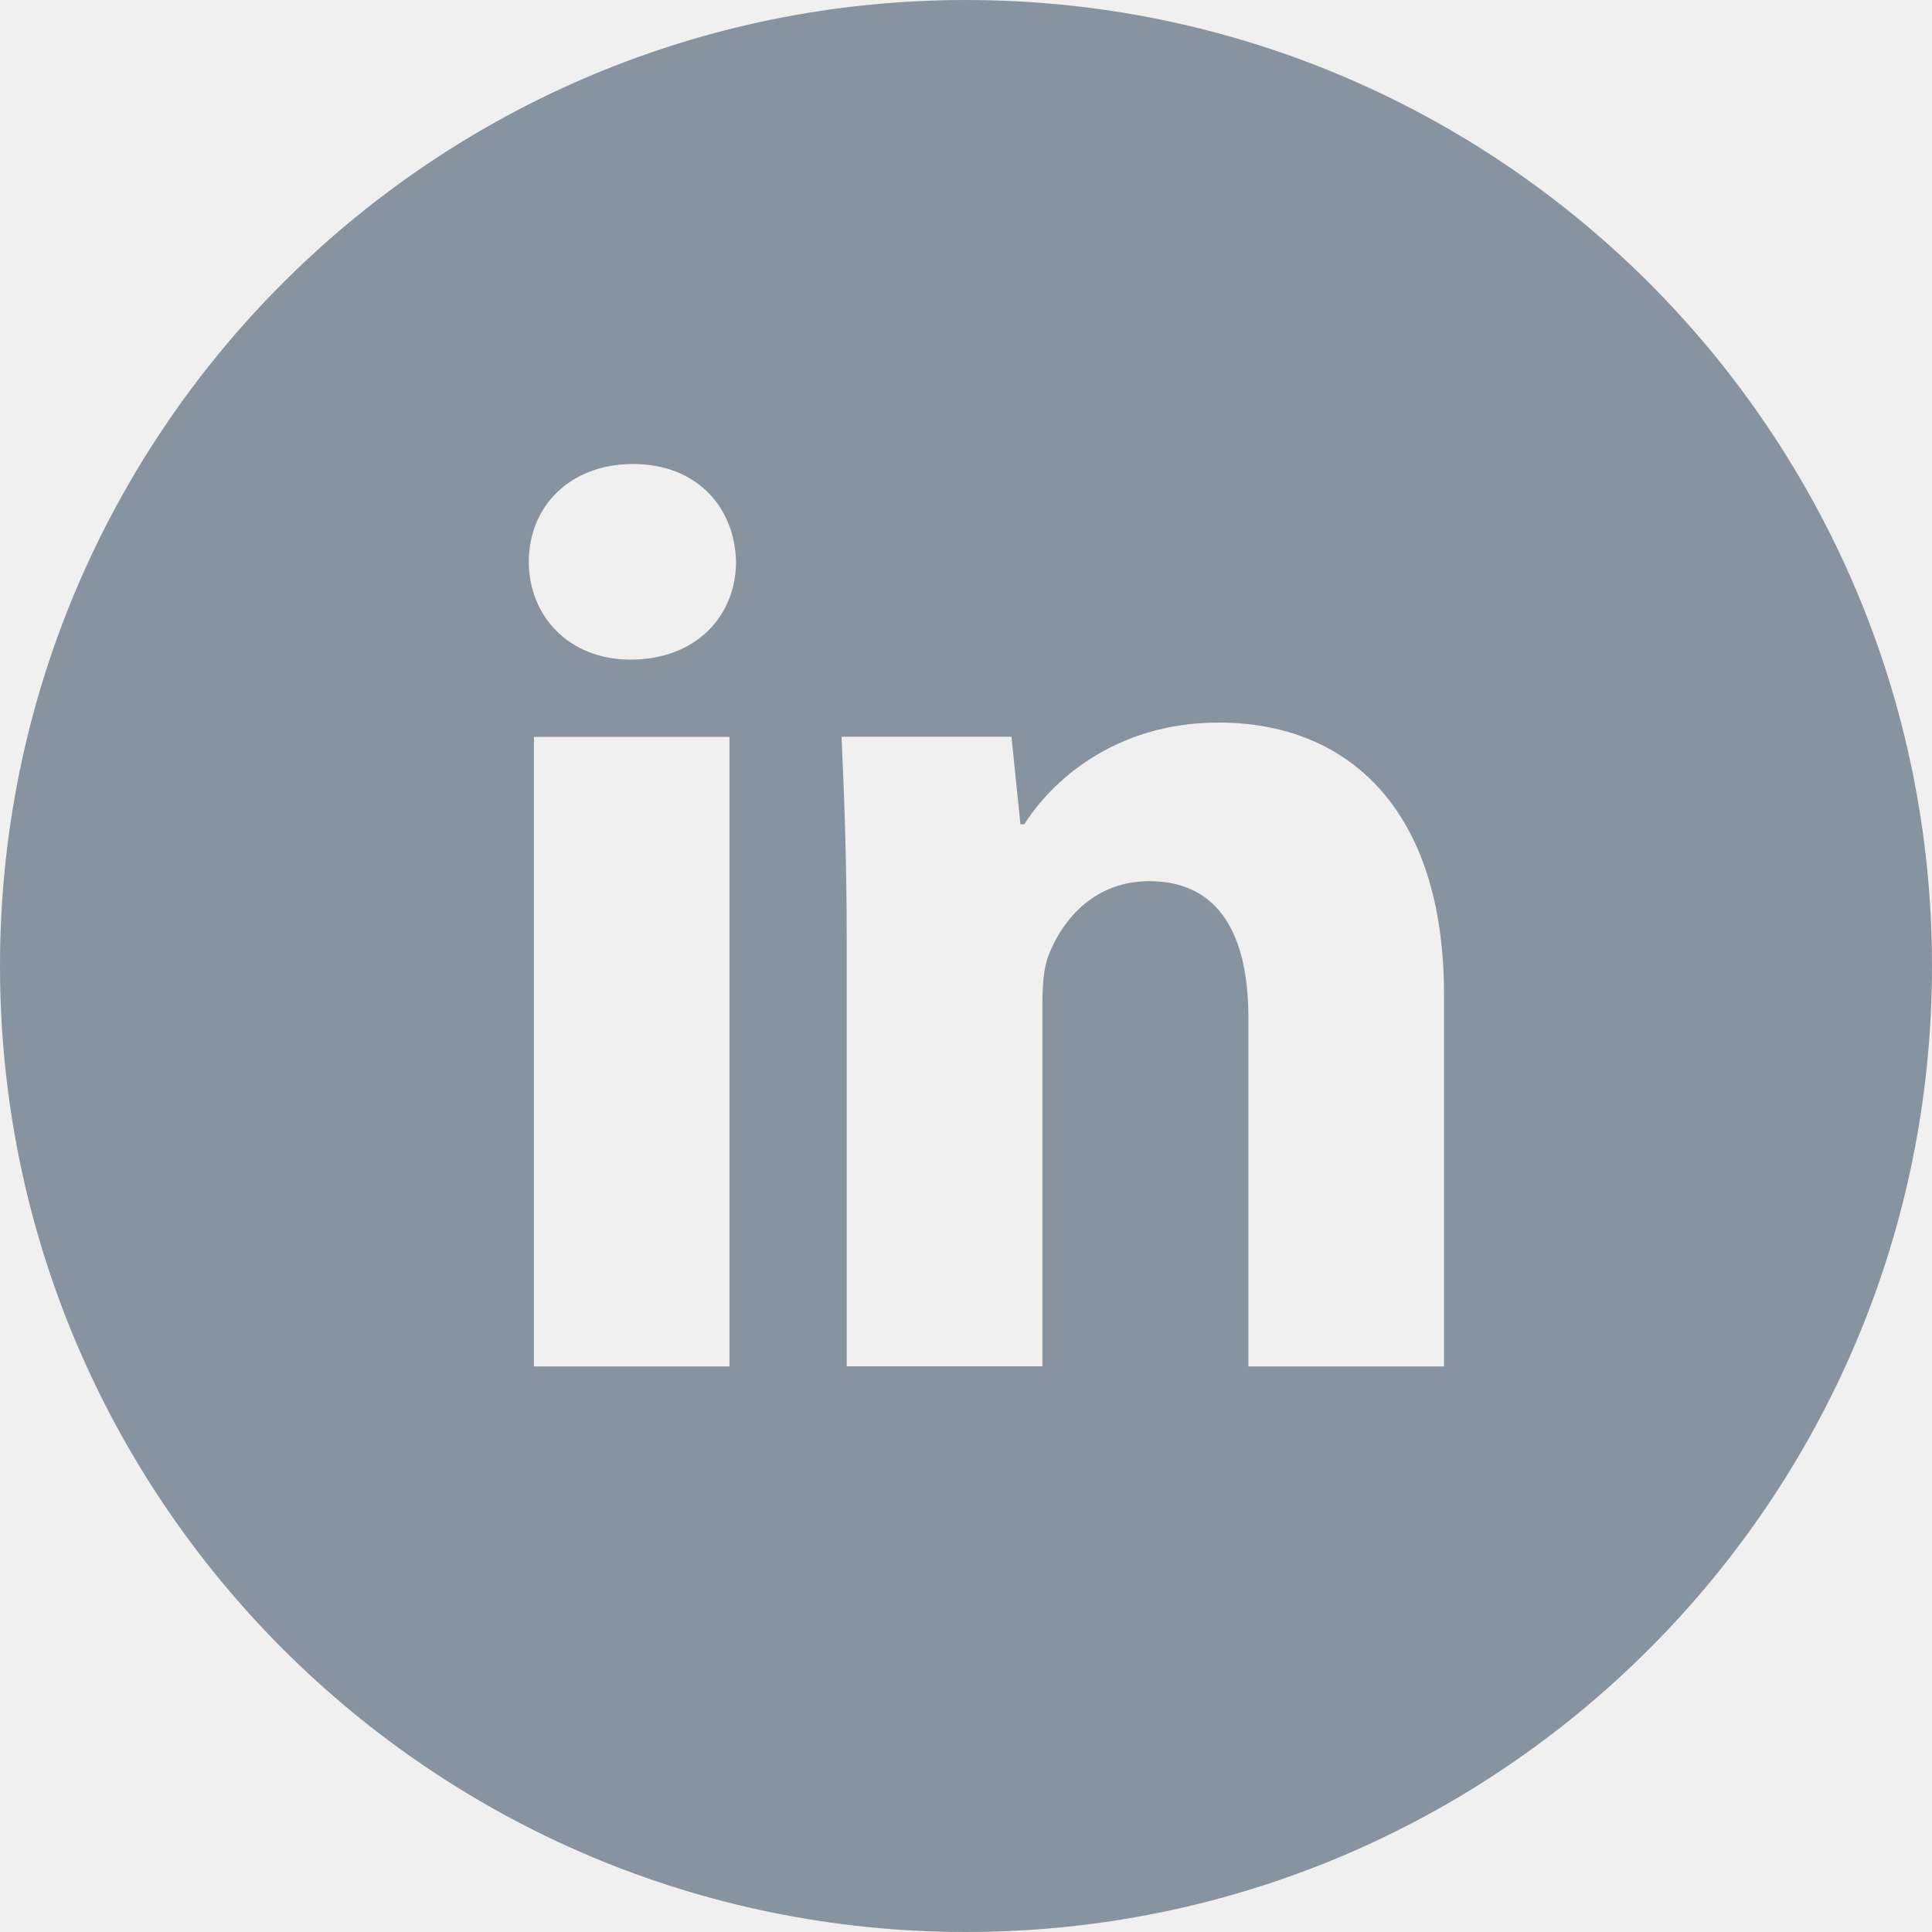
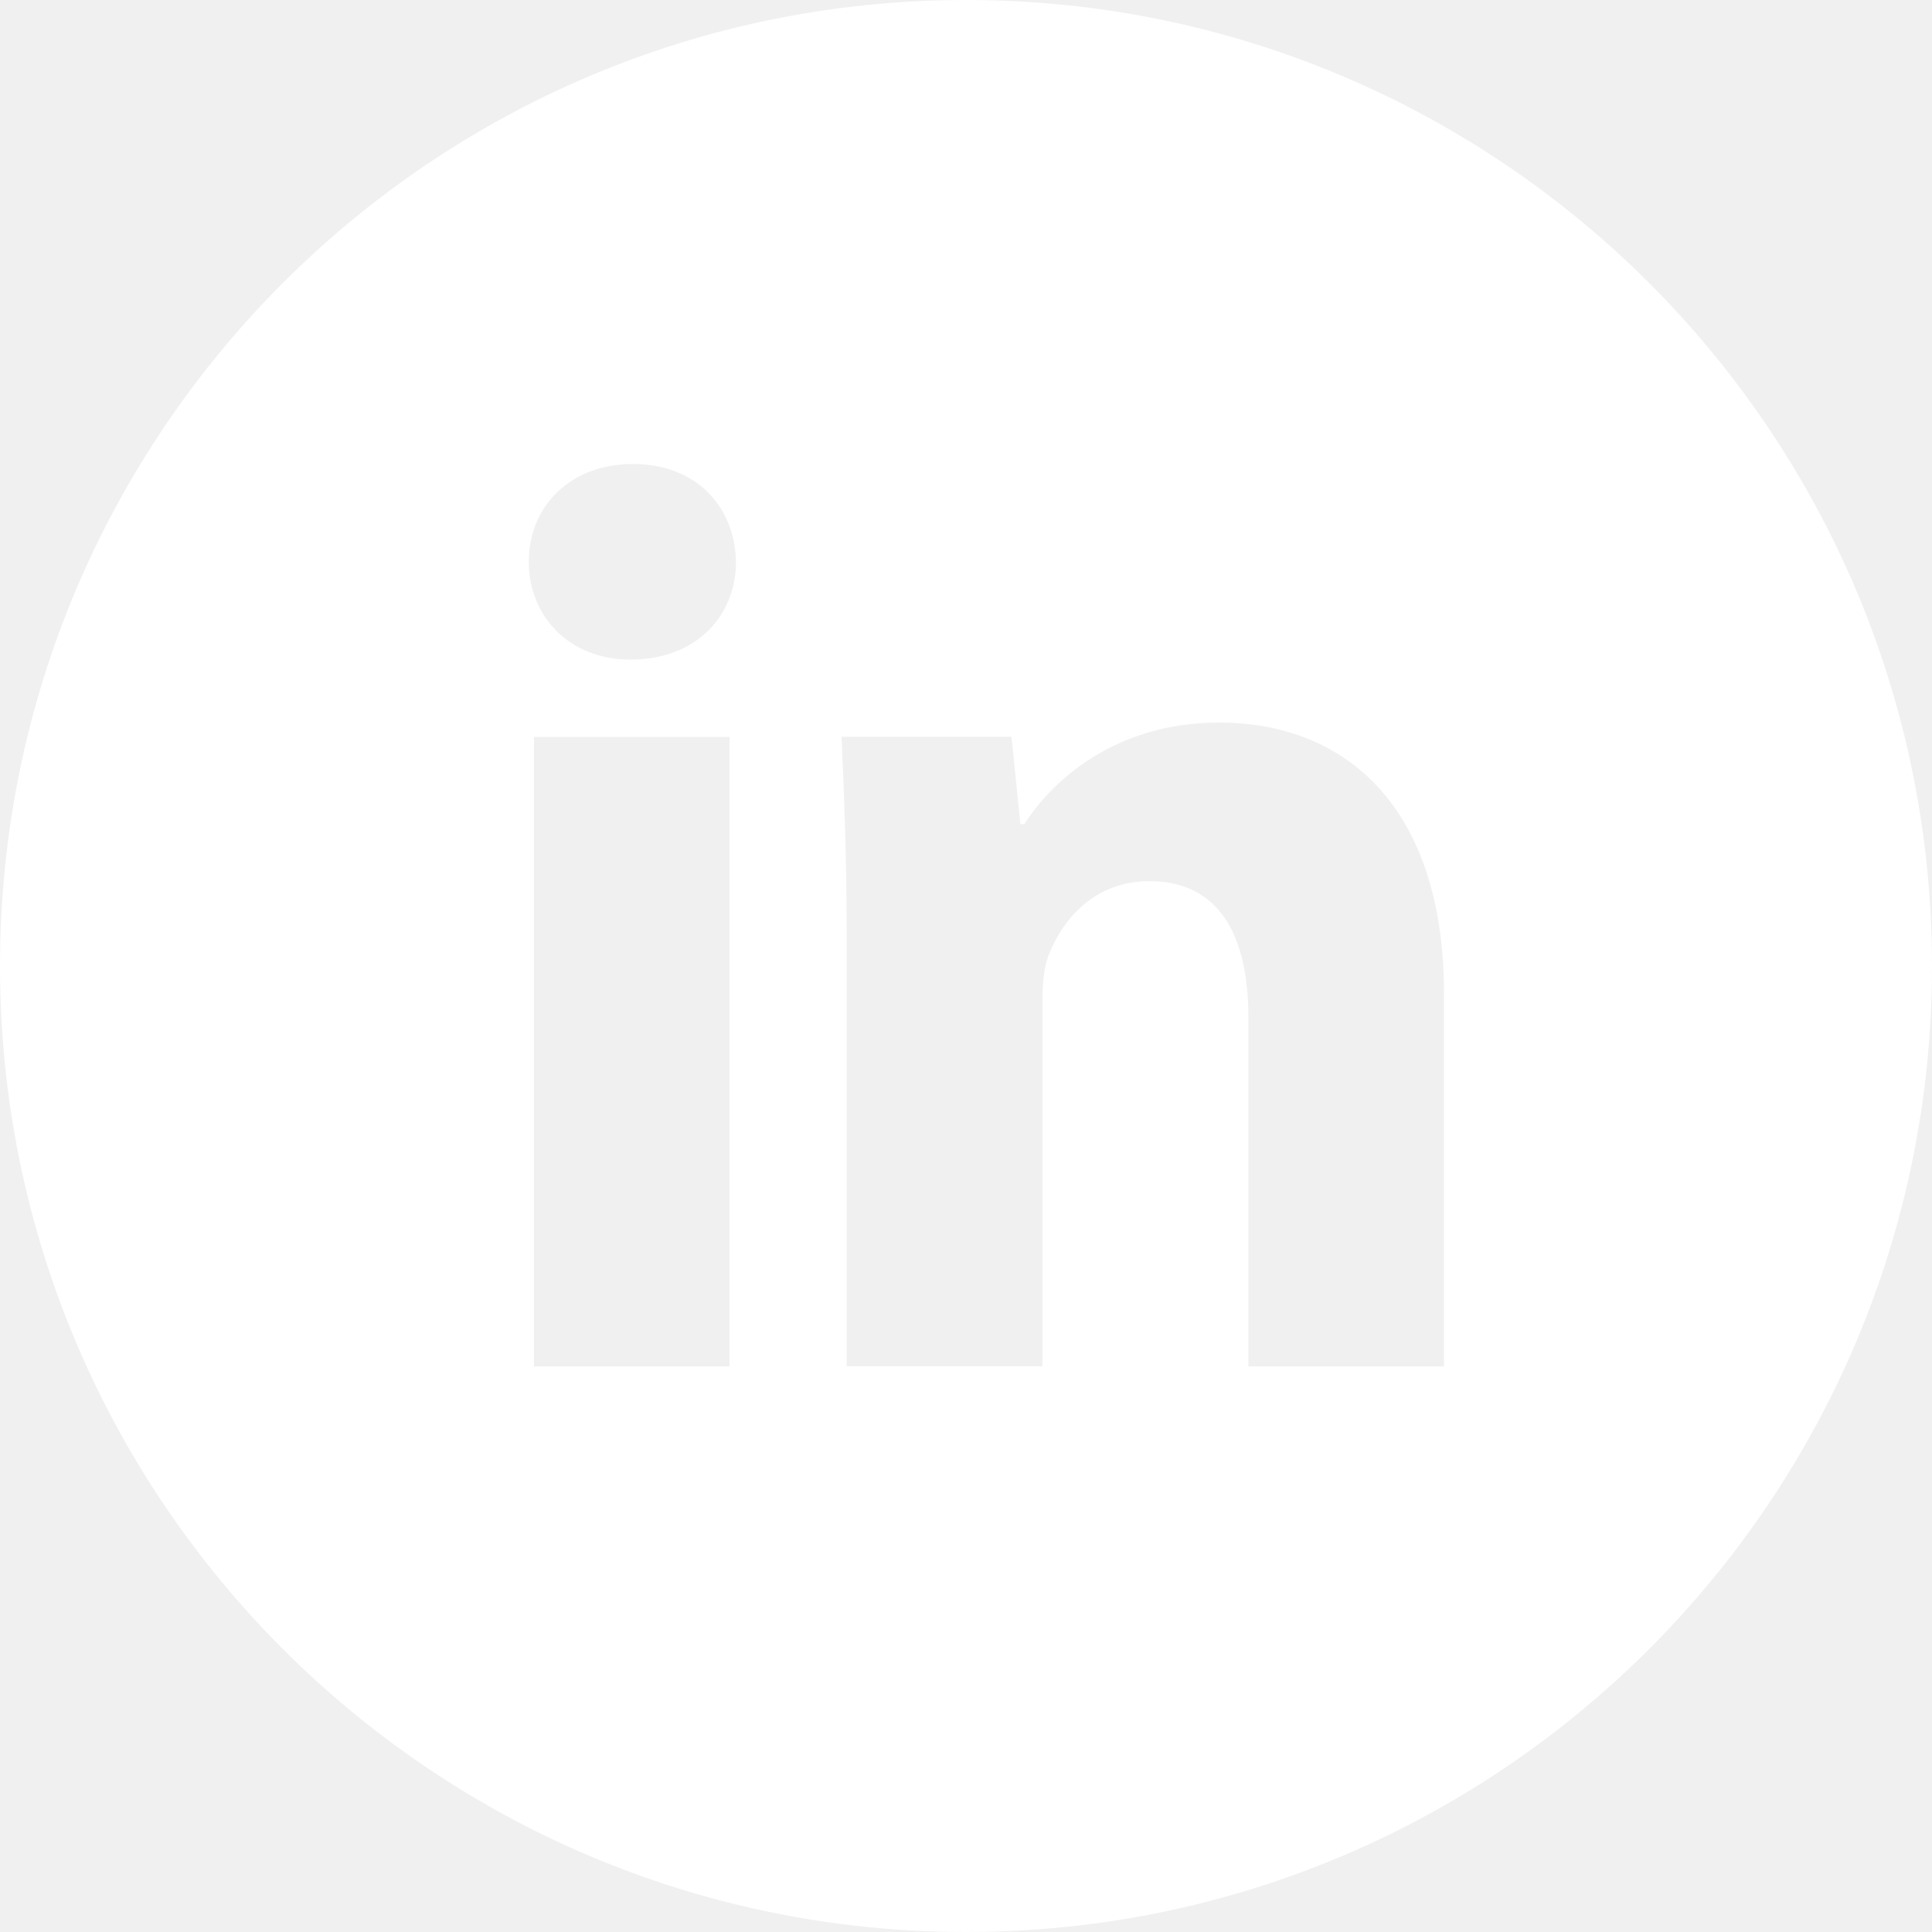
<svg xmlns="http://www.w3.org/2000/svg" width="24" height="24" viewBox="0 0 24 24" fill="none">
-   <path d="M12 0C5.372 0 0 5.372 0 12C0 18.628 5.372 24 12 24C18.628 24 24 18.628 24 12C24 5.372 18.628 0 12 0ZM9.062 16.974H6.633V9.154H9.062V16.974ZM7.832 8.194C7.065 8.194 6.569 7.65 6.569 6.978C6.569 6.291 7.08 5.764 7.864 5.764C8.648 5.764 9.127 6.291 9.143 6.978C9.143 7.65 8.648 8.194 7.832 8.194ZM17.938 16.974H15.508V12.64C15.508 11.631 15.155 10.946 14.276 10.946C13.605 10.946 13.206 11.41 13.03 11.856C12.965 12.015 12.949 12.24 12.949 12.464V16.973H10.518V11.648C10.518 10.671 10.486 9.855 10.454 9.152H12.565L12.676 10.239H12.725C13.045 9.729 13.829 8.976 15.14 8.976C16.739 8.976 17.938 10.047 17.938 12.35V16.974Z" fill="#87949F" />
+   <path d="M12 0C5.372 0 0 5.372 0 12C0 18.628 5.372 24 12 24C18.628 24 24 18.628 24 12C24 5.372 18.628 0 12 0ZM9.062 16.974H6.633V9.154H9.062V16.974ZM7.832 8.194C7.065 8.194 6.569 7.65 6.569 6.978C6.569 6.291 7.08 5.764 7.864 5.764C8.648 5.764 9.127 6.291 9.143 6.978C9.143 7.65 8.648 8.194 7.832 8.194ZM17.938 16.974H15.508V12.64C15.508 11.631 15.155 10.946 14.276 10.946C13.605 10.946 13.206 11.41 13.03 11.856C12.965 12.015 12.949 12.24 12.949 12.464V16.973H10.518V11.648C10.518 10.671 10.486 9.855 10.454 9.152H12.565L12.676 10.239H12.725C13.045 9.729 13.829 8.976 15.14 8.976C16.739 8.976 17.938 10.047 17.938 12.35V16.974Z" fill="#FFFFFF" />
</svg>
